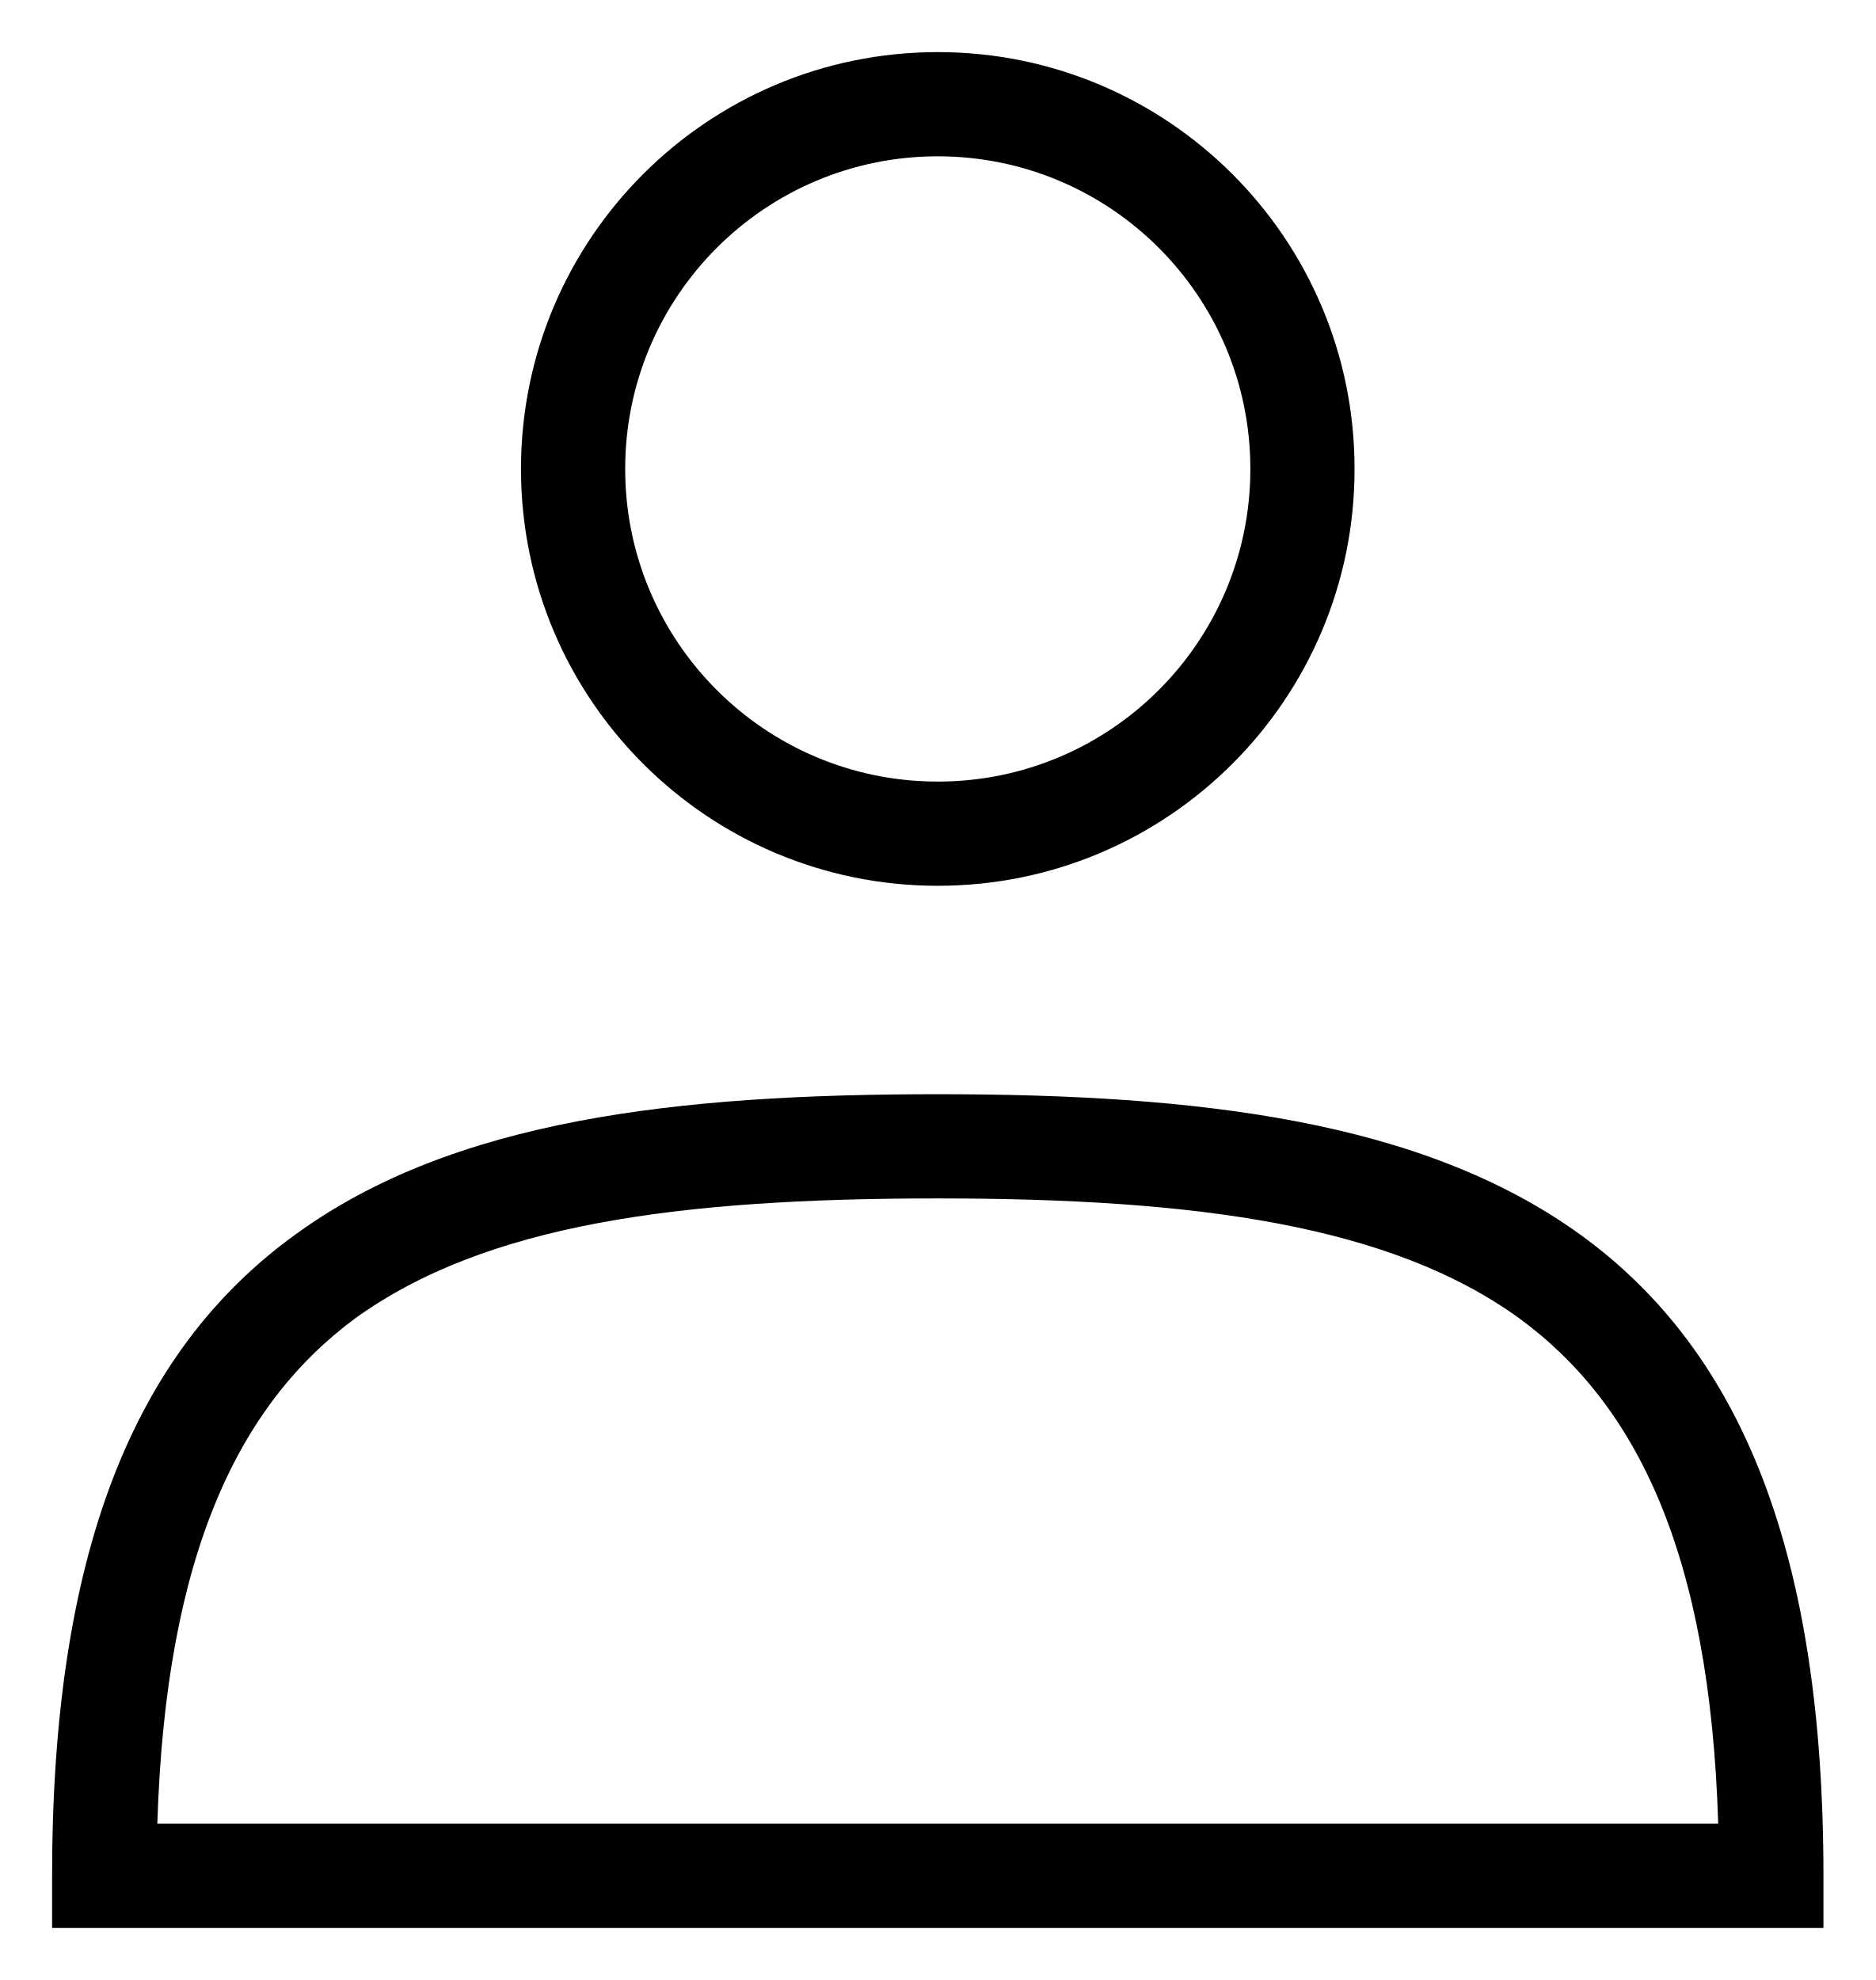
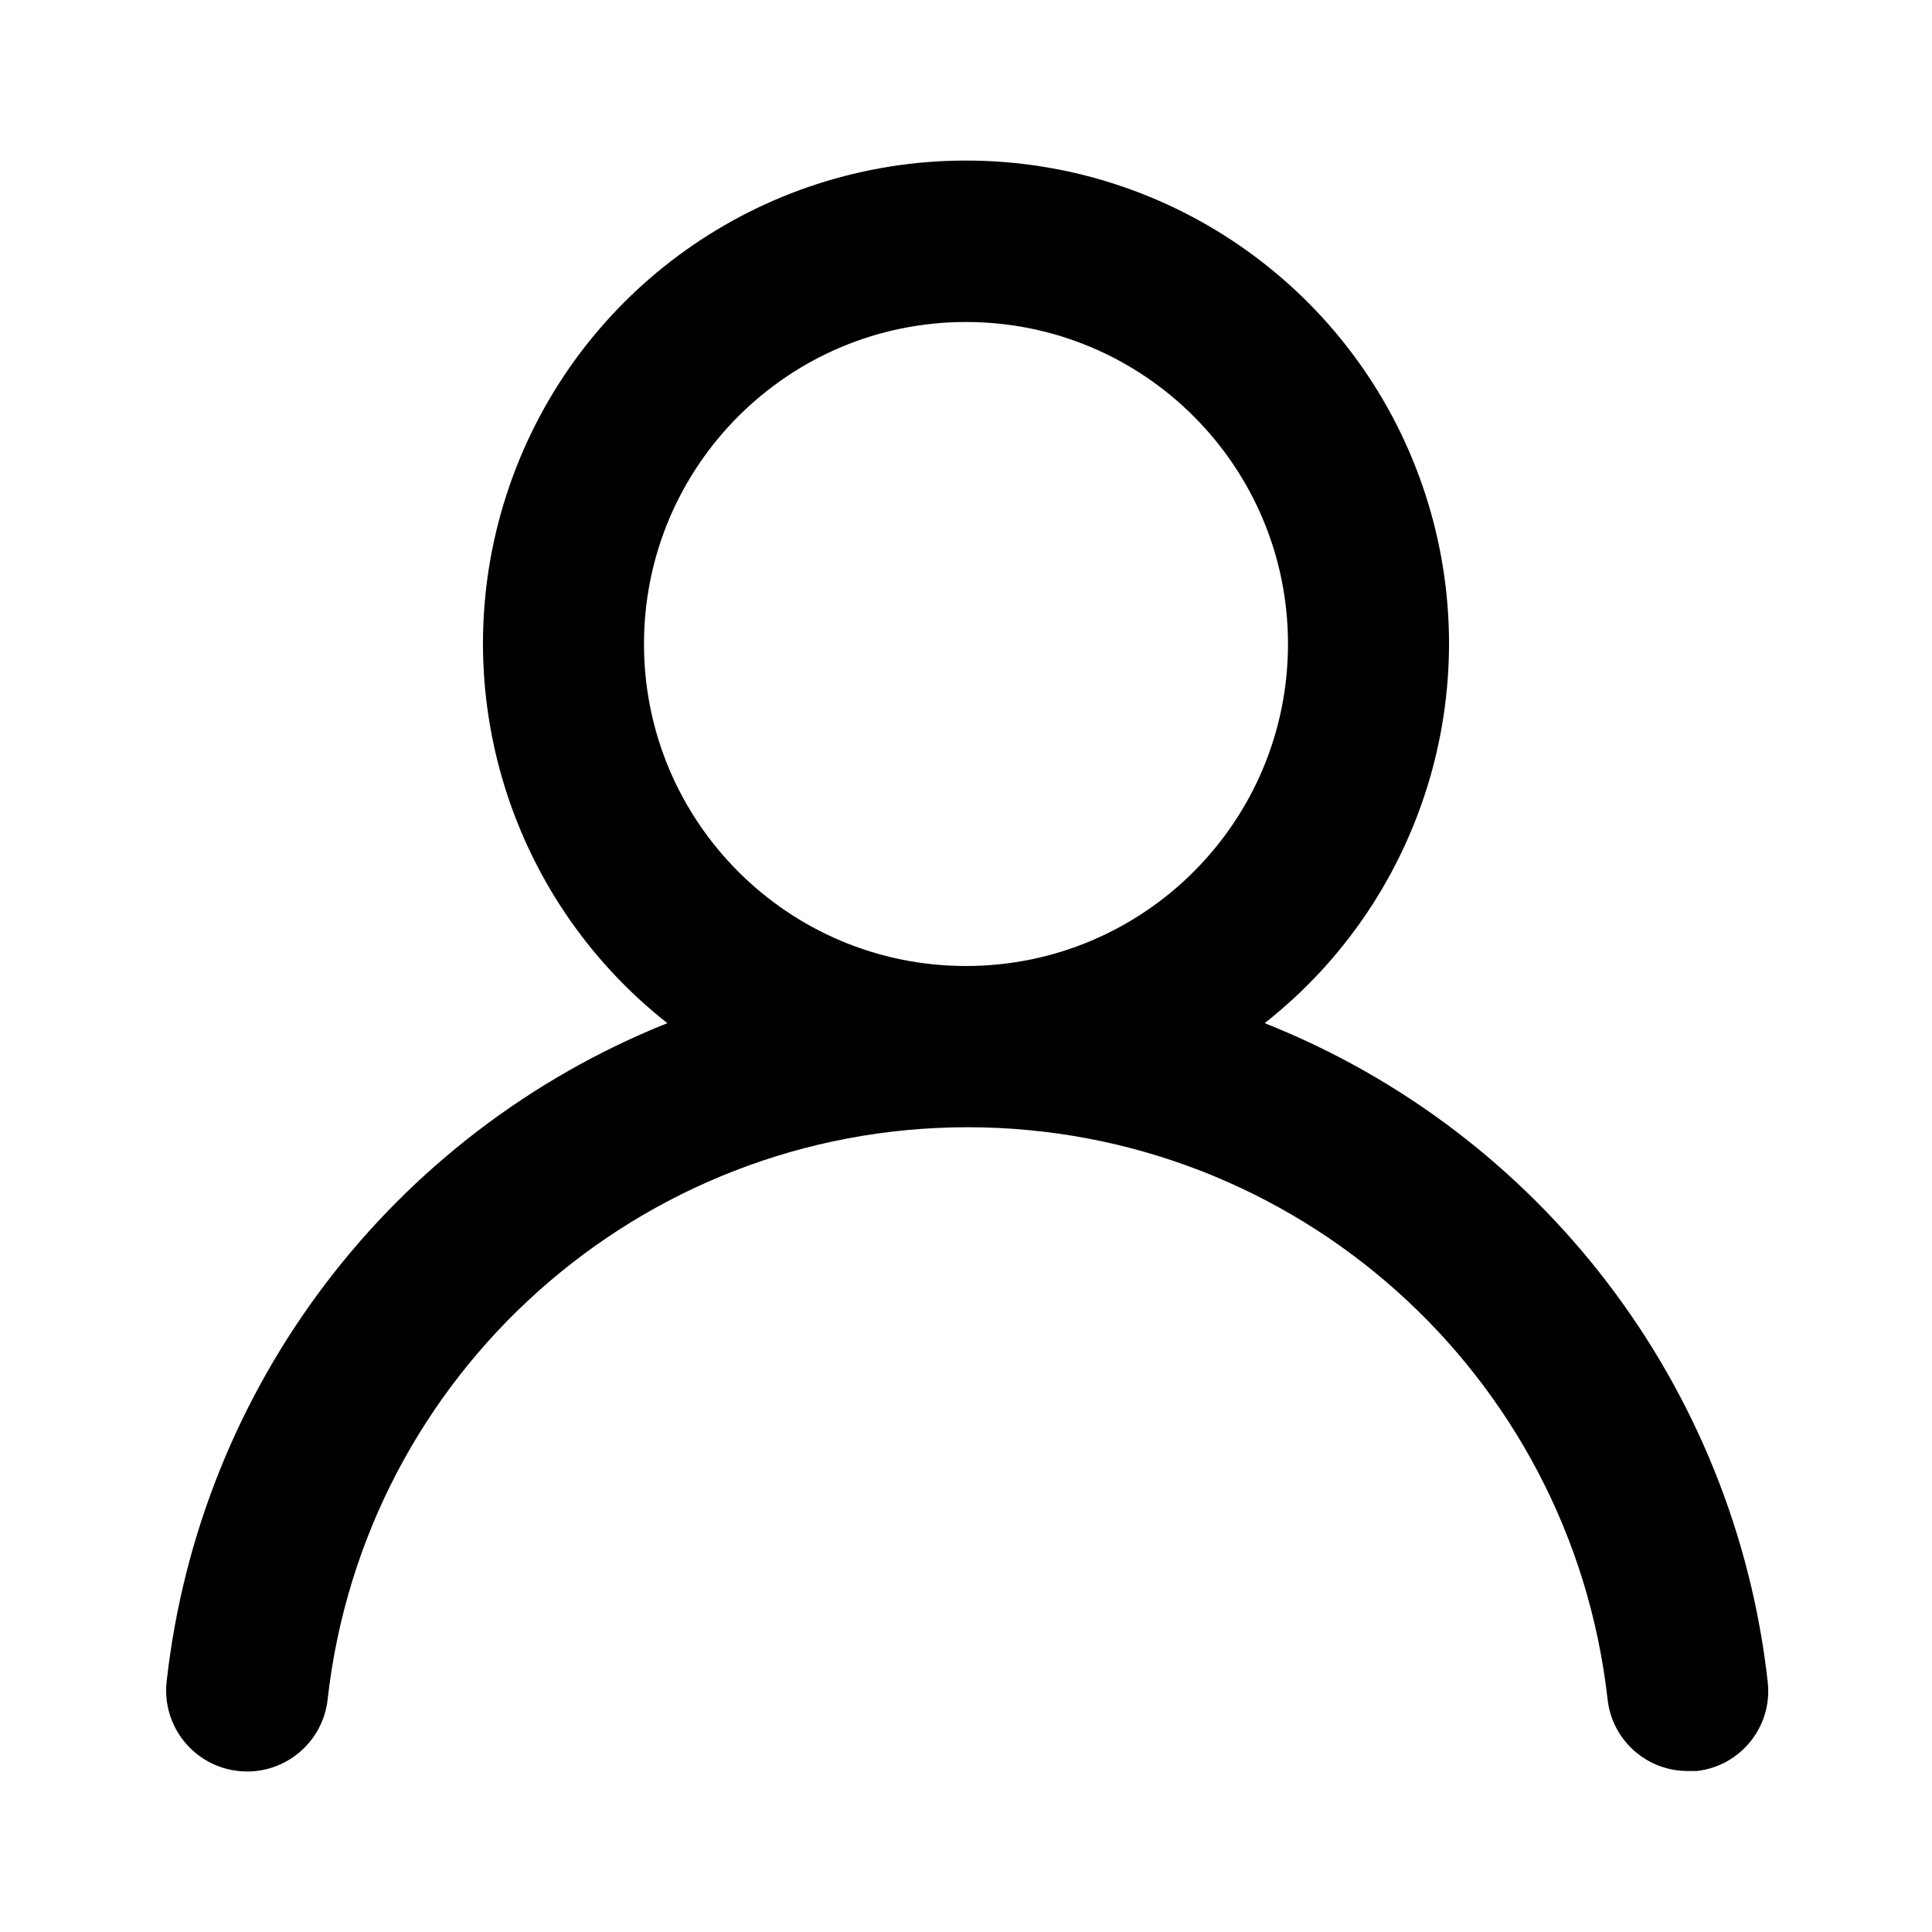
- <svg xmlns="http://www.w3.org/2000/svg" fill="none" class="icon icon-account" viewBox="0 0 18 19">
-   <path fill="currentColor" fill-rule="evenodd" d="M6 4.5a3 3 0 1 1 6 0 3 3 0 0 1-6 0m3-4a4 4 0 1 0 0 8 4 4 0 0 0 0-8m5.58 12.15c1.12.82 1.83 2.24 1.91 4.85H1.51c.08-2.6.79-4.03 1.9-4.85C4.66 11.75 6.5 11.5 9 11.5s4.35.26 5.58 1.15M9 10.5c-2.5 0-4.65.24-6.17 1.35C1.27 12.98.5 14.93.5 18v.5h17V18c0-3.07-.77-5.02-2.33-6.15-1.52-1.1-3.67-1.35-6.17-1.35" clip-rule="evenodd" />
+ <svg xmlns="http://www.w3.org/2000/svg" class="icon" viewBox="0 0 24 24">
+   <path fill="currentColor" d="M15.71 12.71a6 6 0 1 0-7.42 0a10 10 0 0 0-6.22 8.18a1 1 0 0 0 2 .22a8 8 0 0 1 15.9 0a1 1 0 0 0 1 .89h.11a1 1 0 0 0 .88-1.1a10 10 0 0 0-6.25-8.19M12 12a4 4 0 1 1 4-4a4 4 0 0 1-4 4" />
</svg>
